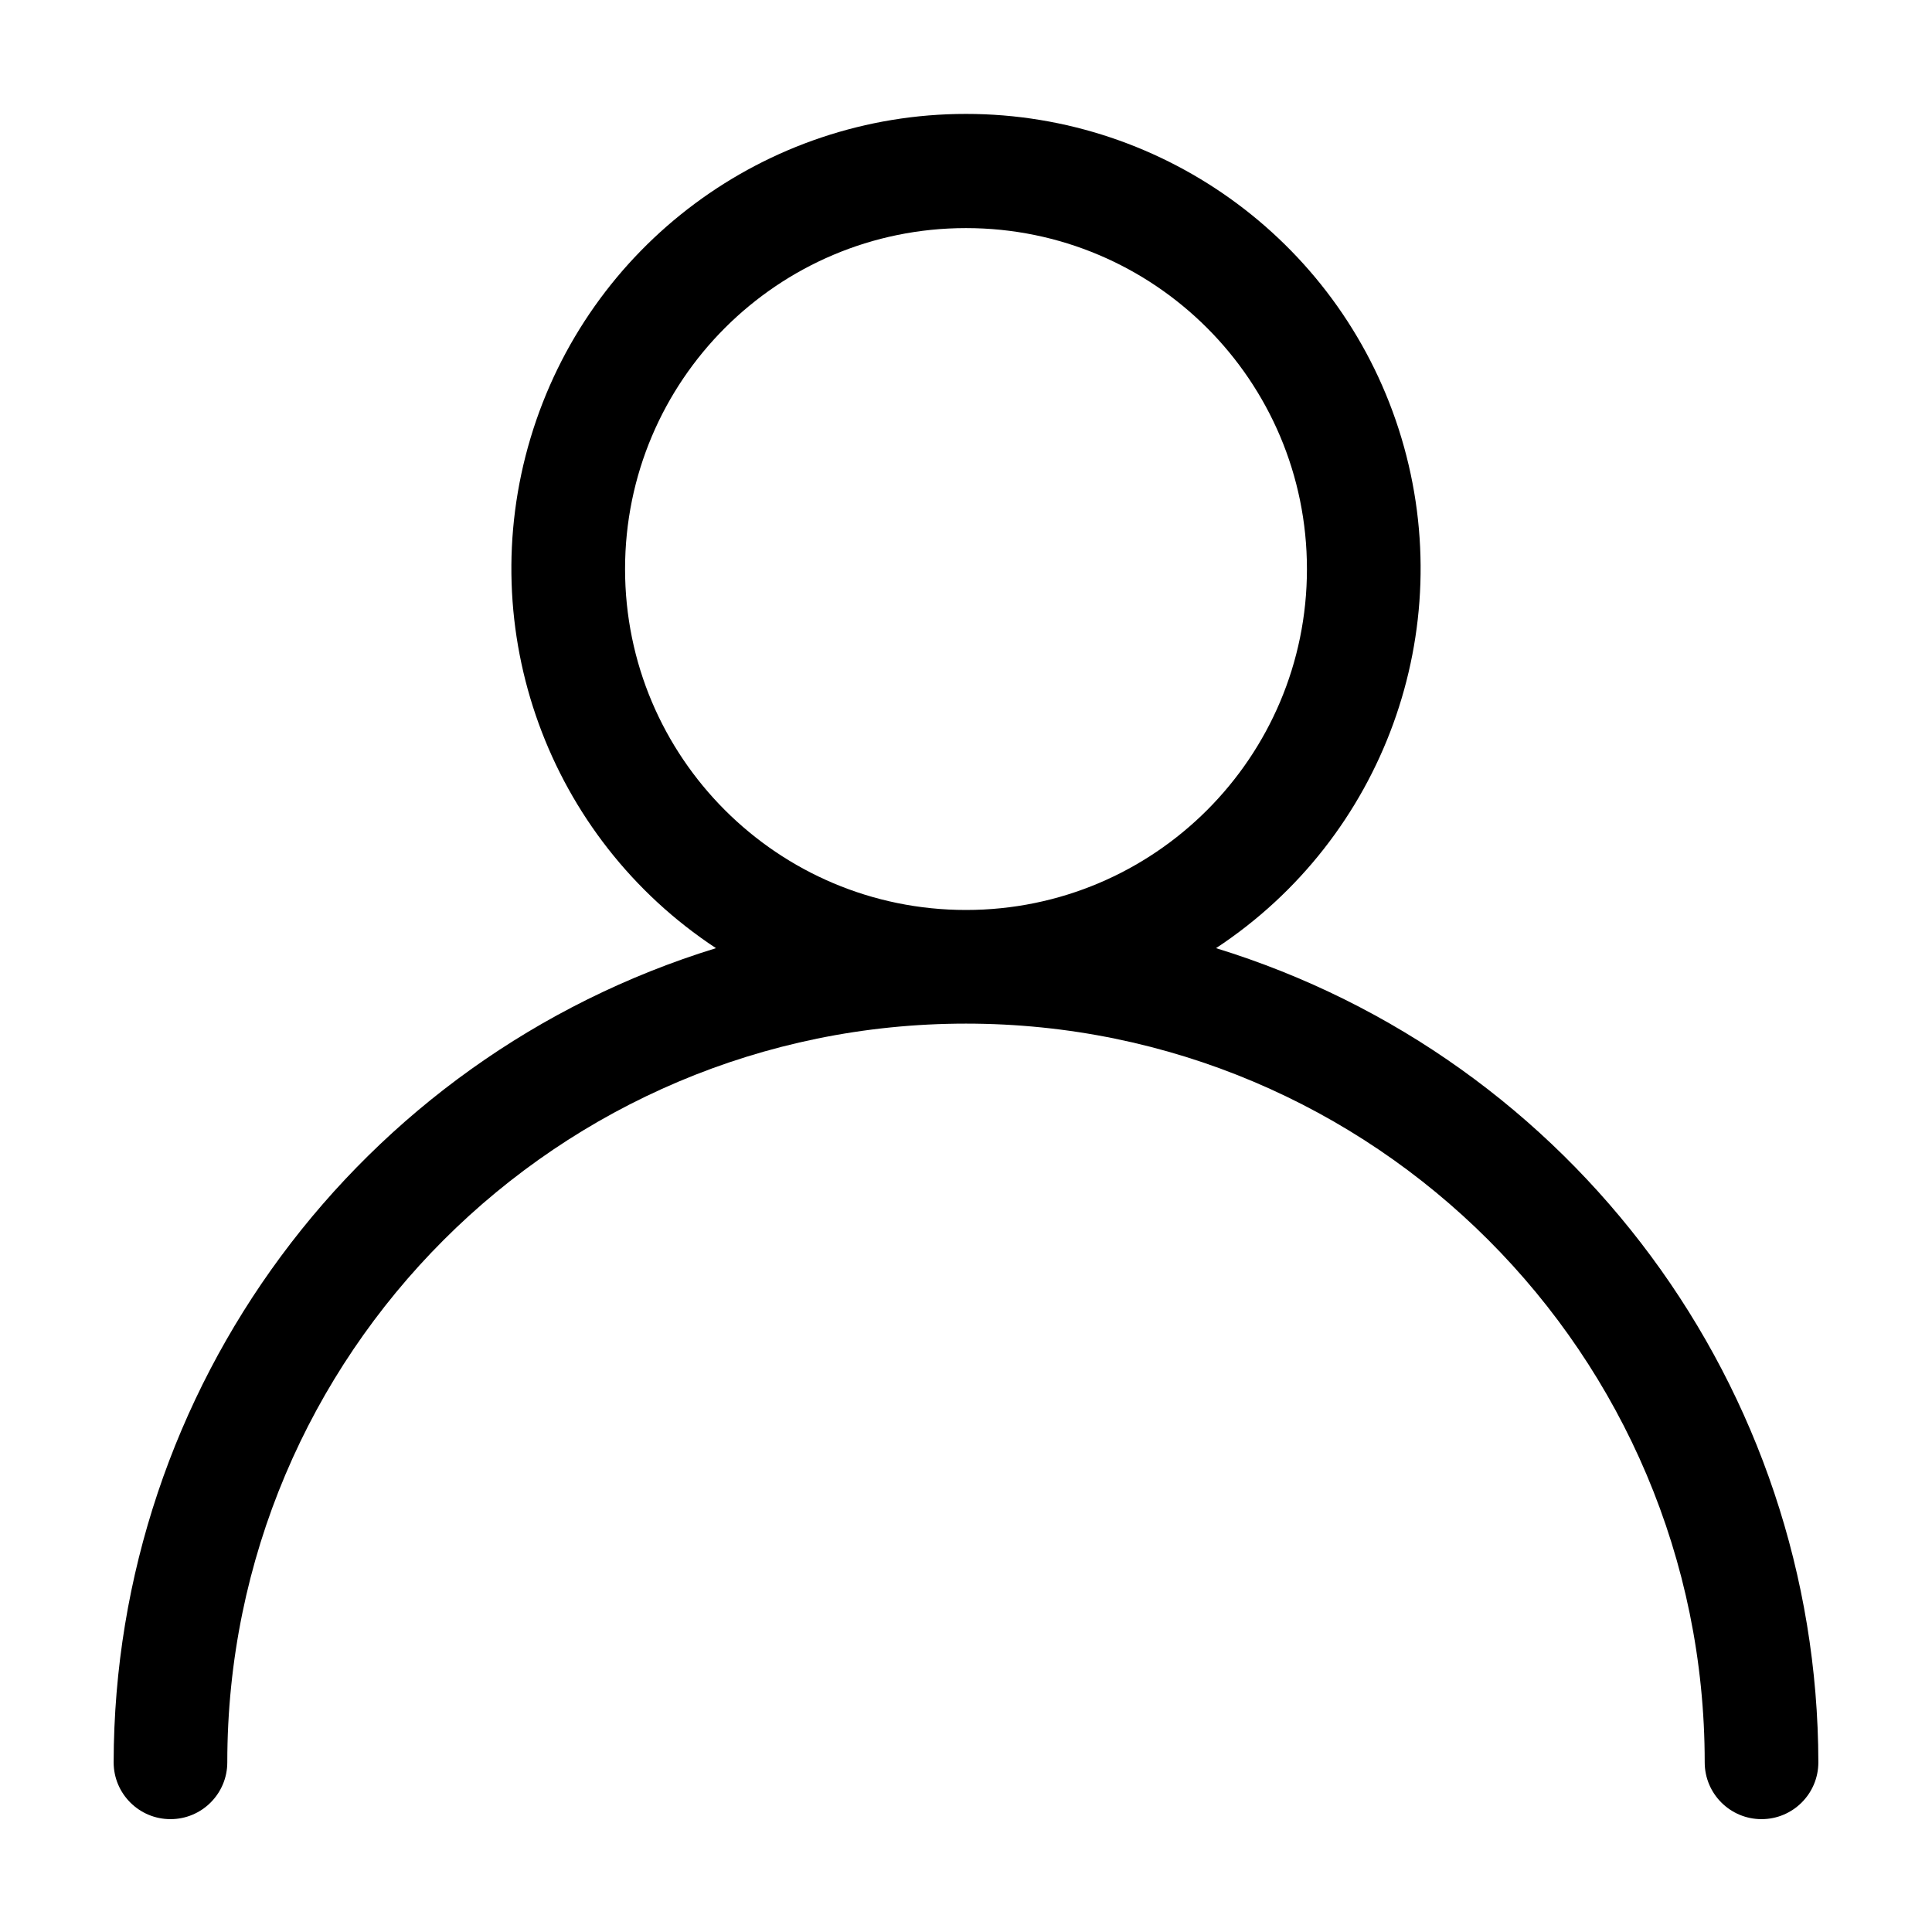
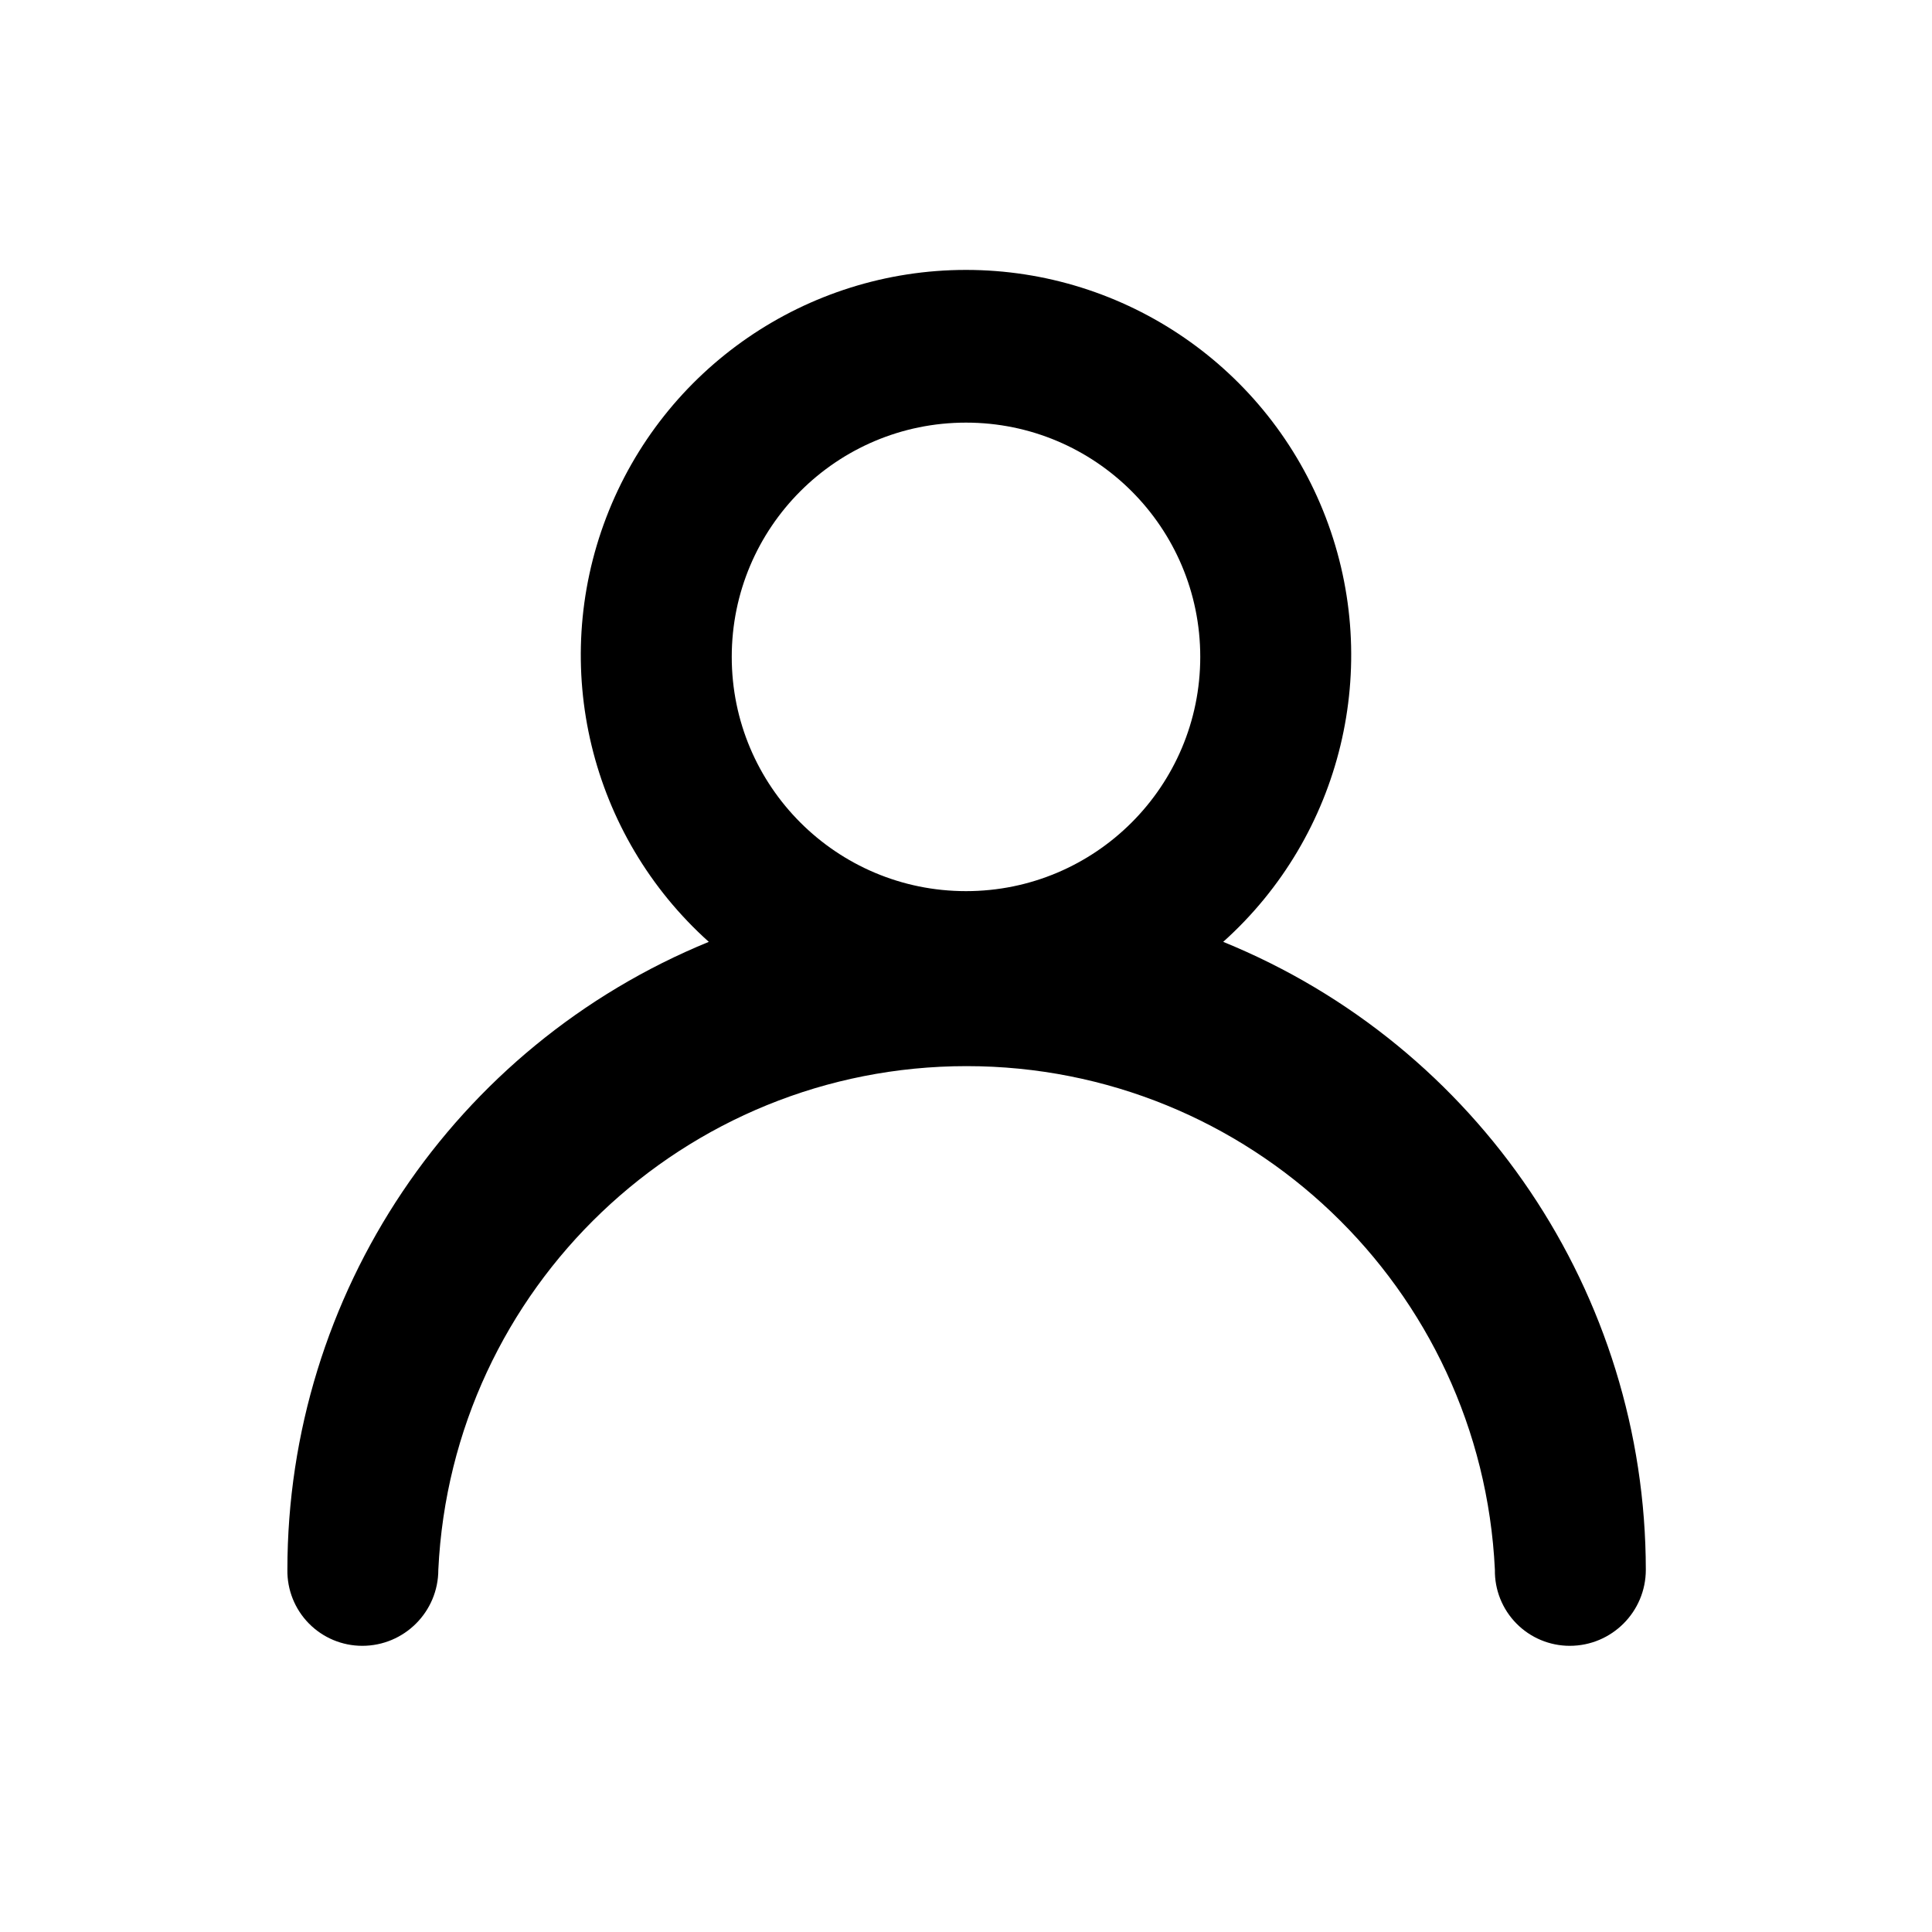
- <svg xmlns="http://www.w3.org/2000/svg" id="b03ad306-625a-4084-a03a-923aacf2bc89" data-name="Layer 1" viewBox="0 0 17 17">
-   <path d="M10.7,8.343a4,4,0,1,0-4.4,0A7.509,7.509,0,0,0,1,15.507a.5.5,0,1,0,1,0,6.5,6.5,0,1,1,13,0,.5.5,0,1,0,1,0A7.509,7.509,0,0,0,10.7,8.343ZM5.5,5.007a3,3,0,1,1,3,3A3,3,0,0,1,5.5,5.007Z" />
+ <svg xmlns="http://www.w3.org/2000/svg" id="Icons" viewBox="0 0 16 16">
+   <path d="M10.13,7.8a3.19,3.19,0,1,0-4.26,0A5.62,5.62,0,0,0,2.38,13a.62.62,0,0,0,.62.63A.63.63,0,0,0,3.63,13a4.38,4.38,0,0,1,8.75,0,.62.62,0,0,0,.62.63.63.63,0,0,0,.63-.63A5.62,5.62,0,0,0,10.13,7.8ZM8,7.38A1.94,1.94,0,1,1,9.94,5.44,1.94,1.94,0,0,1,8,7.38Z" />
</svg>
